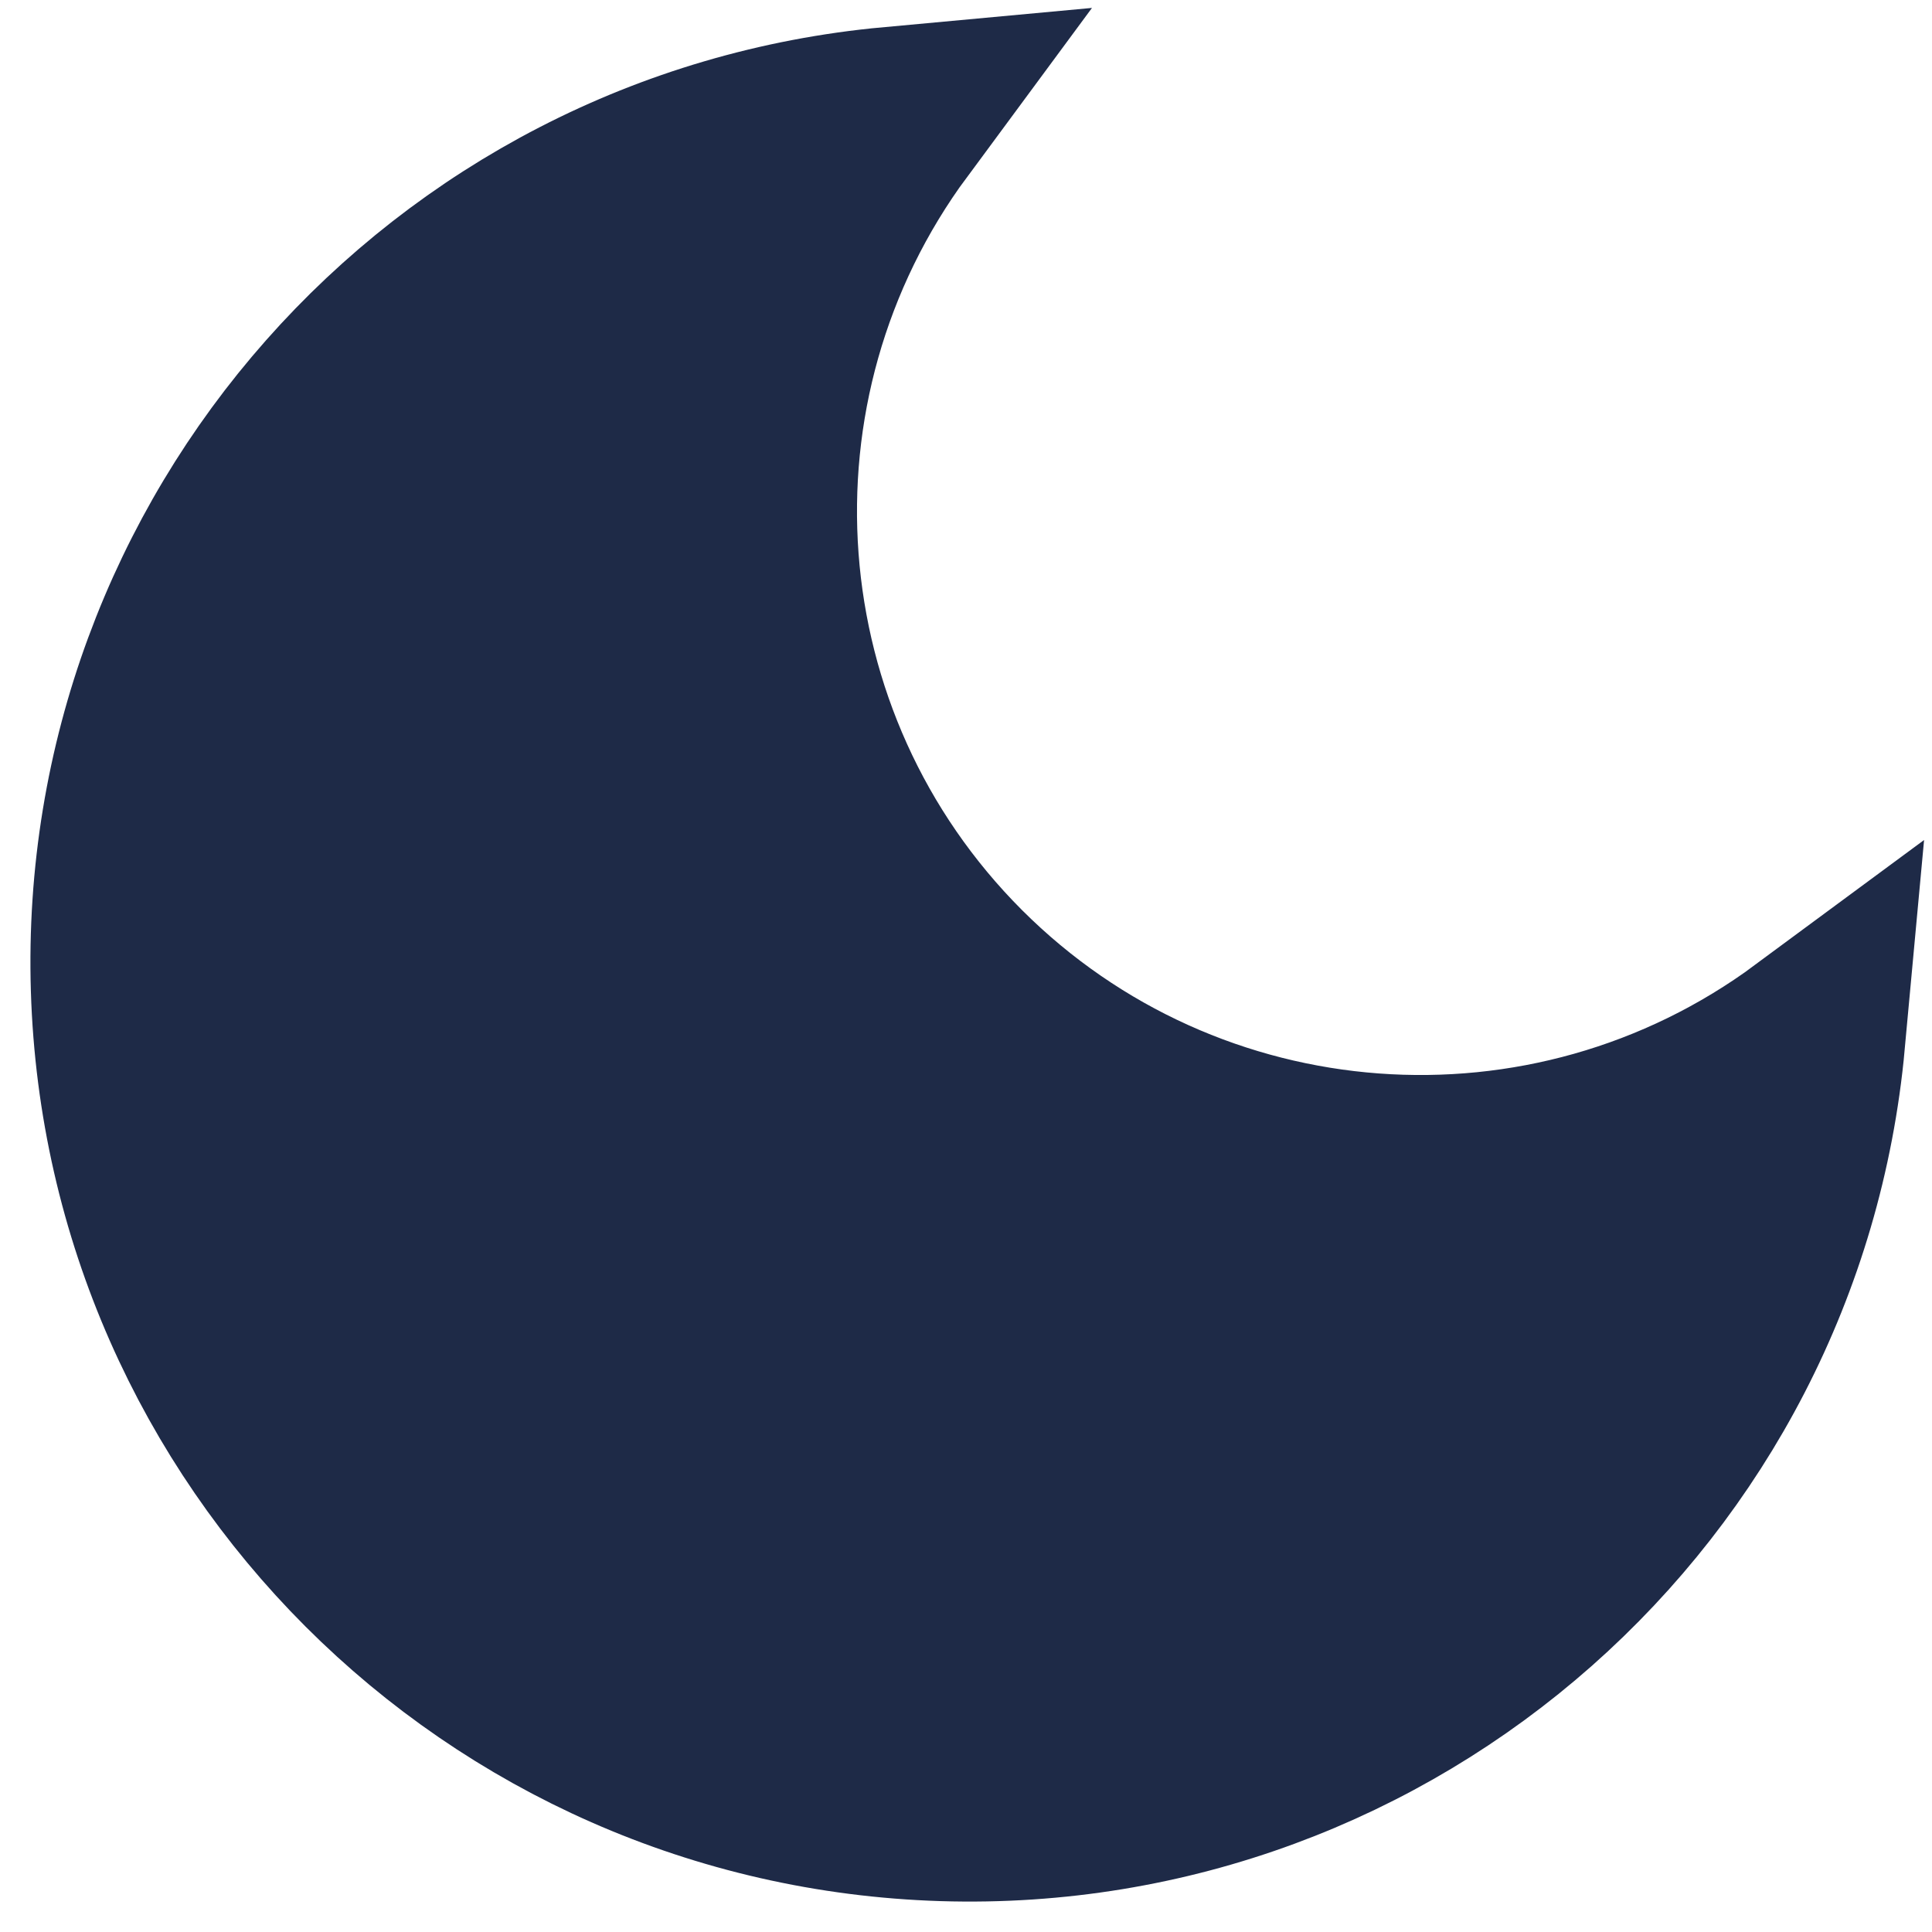
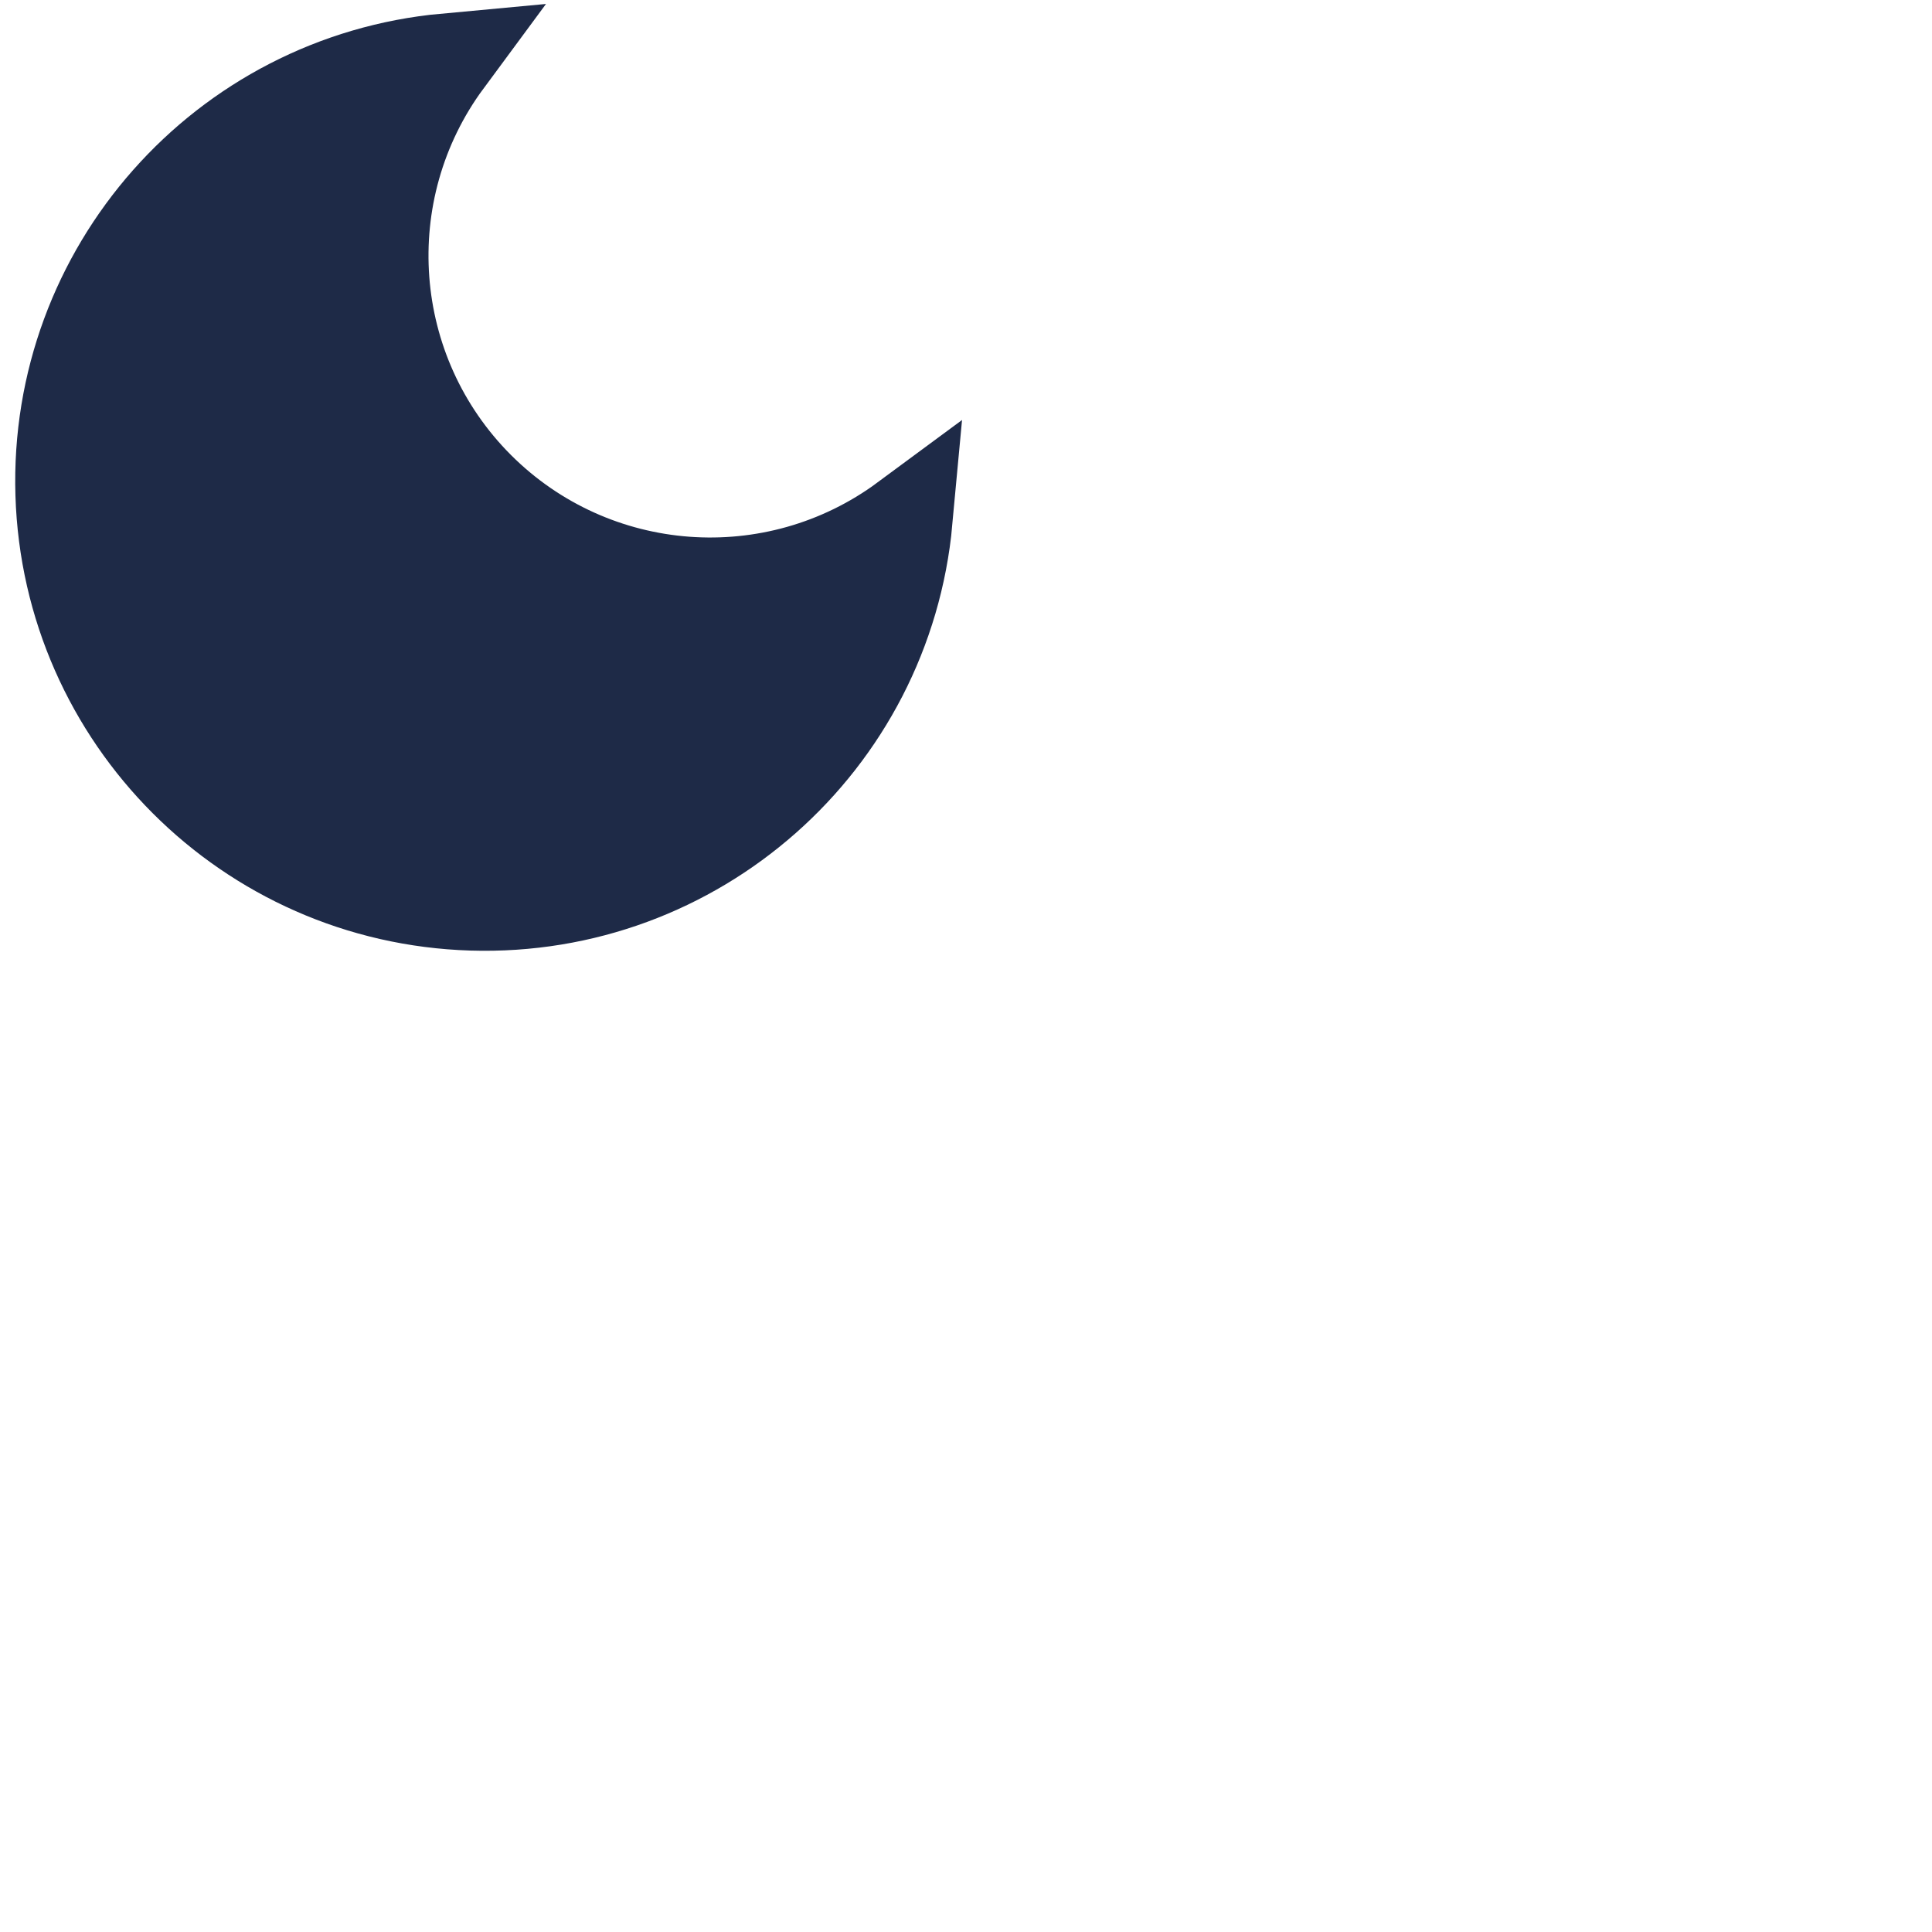
- <svg xmlns="http://www.w3.org/2000/svg" width="24" height="24" viewBox="0 0 12 12" fill="#1e2a47">
+ <svg xmlns="http://www.w3.org/2000/svg" width="24" height="24" viewBox="0 0 24 24" fill="#1e2a47">
  <path fill-rule="evenodd" clip-rule="evenodd" d="M11.25 6.461C10.995 9.223 8.634 11.31 5.861 11.225C3.088 11.14 0.86 8.912 0.775 6.139C0.69 3.366 2.777 1.005 5.539 0.75C4.338 2.375 4.506 4.635 5.935 6.065C7.365 7.494 9.625 7.662 11.25 6.461V6.461Z" stroke="#1e2a47" stroke-width="1.167" stroke-line-cap="round" stroke-line-join="round" />
</svg>
